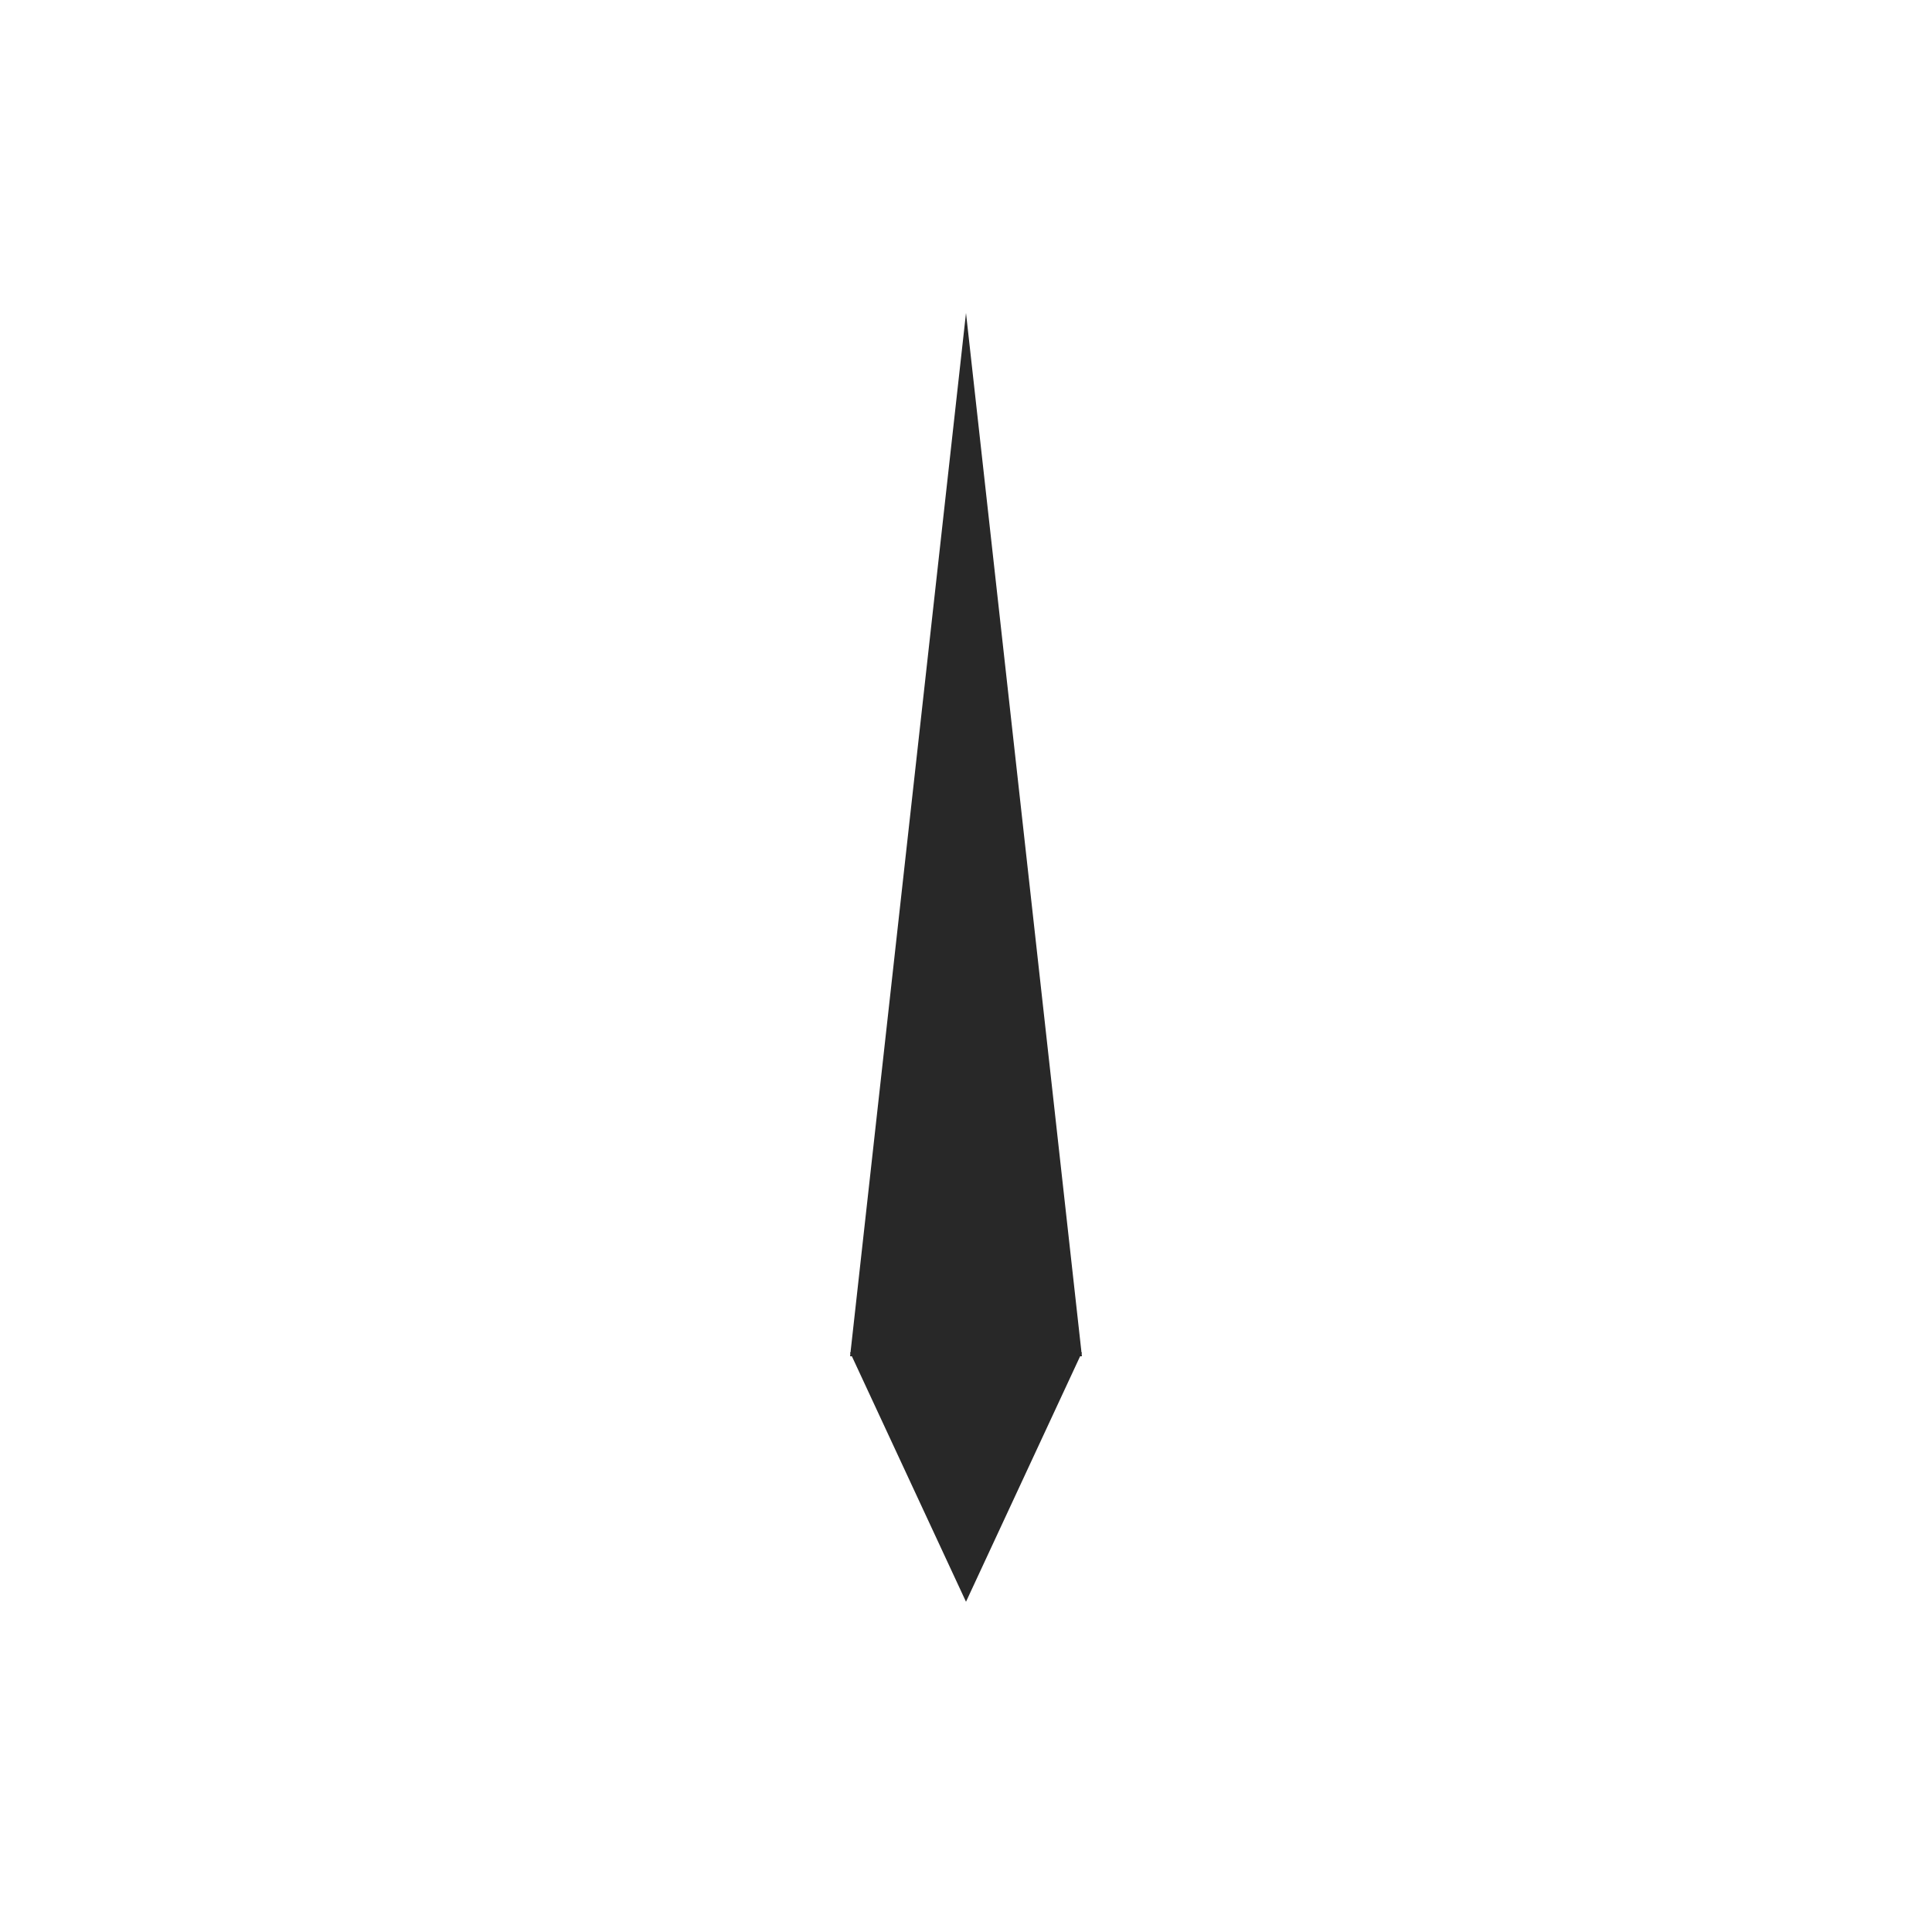
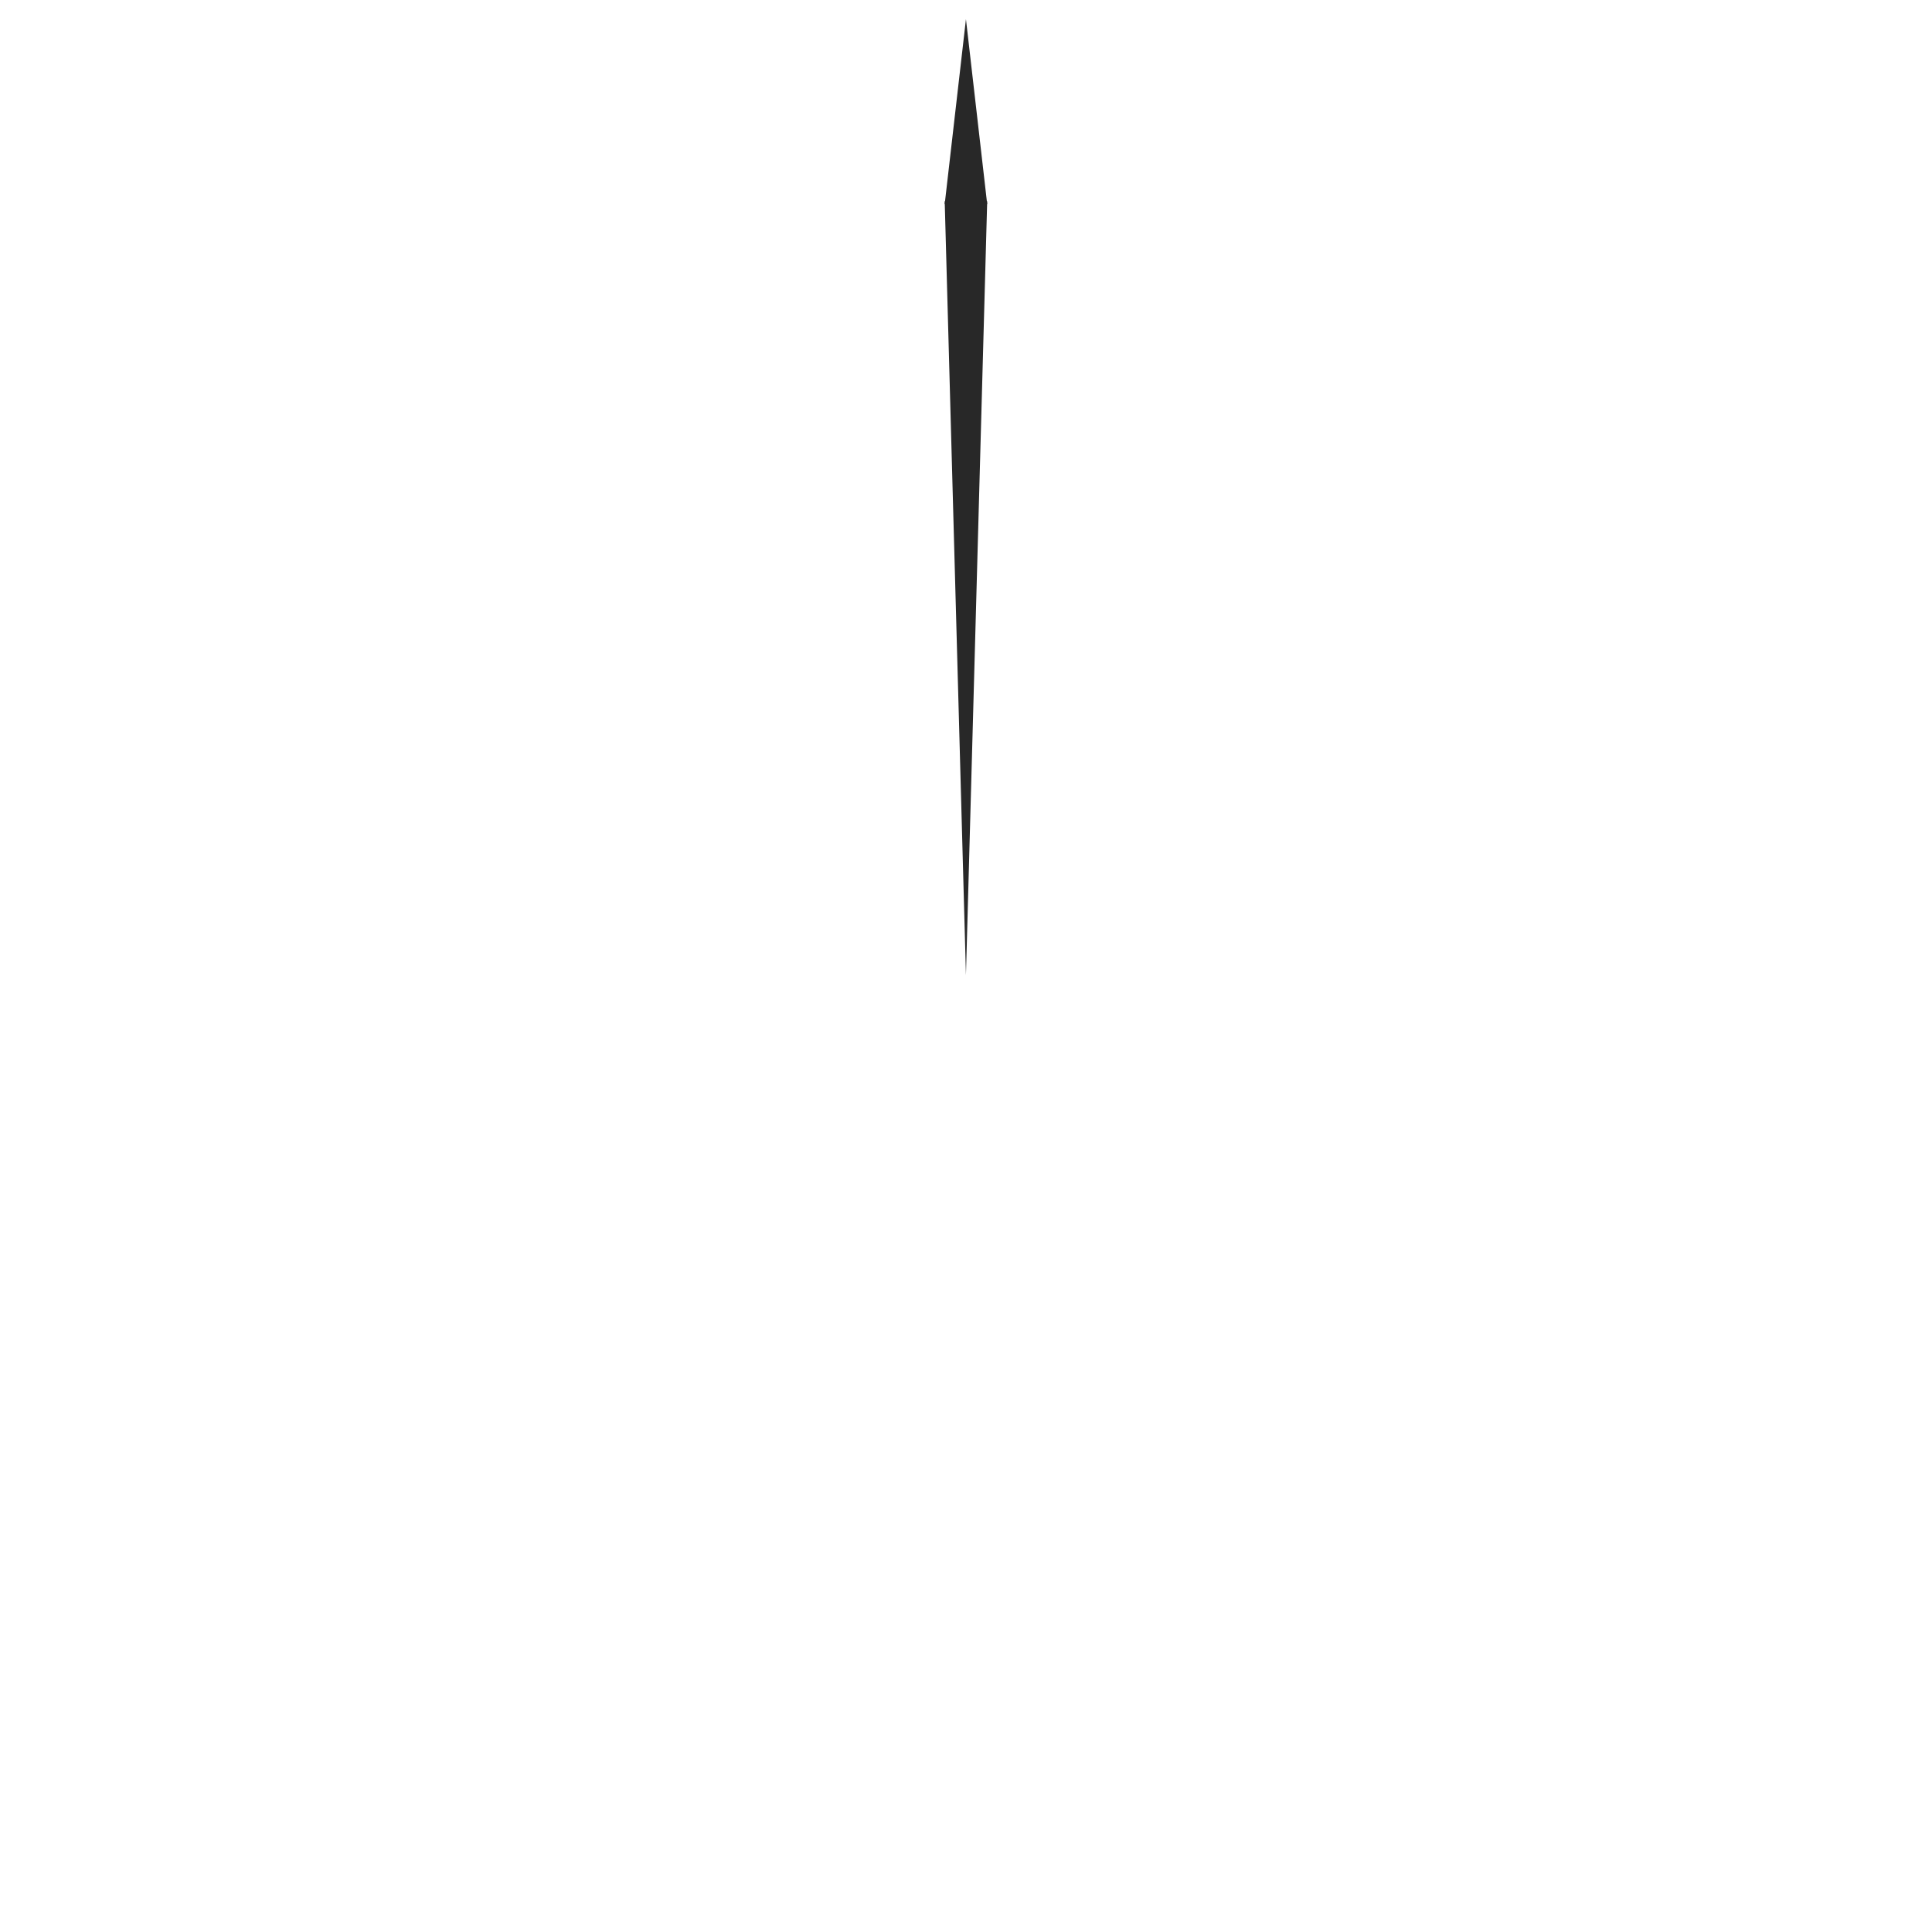
- <svg xmlns="http://www.w3.org/2000/svg" viewBox="0 0 500 500" xmlnsBx="https://boxy-svg.com">
-   <g>
-     <path d="M 250 81 L 280 351 L 220 351 L 250 81 Z" style="fill: rgb(40, 40, 40);" bxShape="triangle 220 81 60 270 0.5 0 1@9a796aff" bxOrigin="0 0.821">
+ <svg xmlns="http://www.w3.org/2000/svg" viewBox="0 0 404 404" xmlnsBx="https://boxy-svg.com" version="1.1" id="svg1236" width="404" height="404" xmlnSvg="http://www.w3.org/2000/svg" xmlnSsvg="http://www.w3.org/2000/svg">
+   <defs id="defs1240" />
+   <g id="g2696" transform="matrix(-0.1480929,0,0,-0.5993043,239.0127,252.4408)">
+     <path d="m 250,81 30,270 h -60 z" style="fill:#282828" bxShape="triangle 220 81 60 270 0.5 0 1@9a796aff" bxOrigin="0 0.821" id="path2690">
      </path>
-     <path d="M -250 -414.535 L -220 -350 L -280 -350 L -250 -414.535 Z" style="fill: rgb(40, 40, 40);" transform="matrix(-1, 0, 0, -1, 0, 0)" bxShape="triangle -280 -414.535 60 64.535 0.5 0 1@d182af1c">
+     <path d="m -250,-414.535 30,64.535 h -60 z" style="fill:#282828" transform="scale(-1)" bxShape="triangle -280 -414.535 60 64.535 0.5 0 1@d182af1c" id="path2694">
      </path>
  </g>
</svg>
